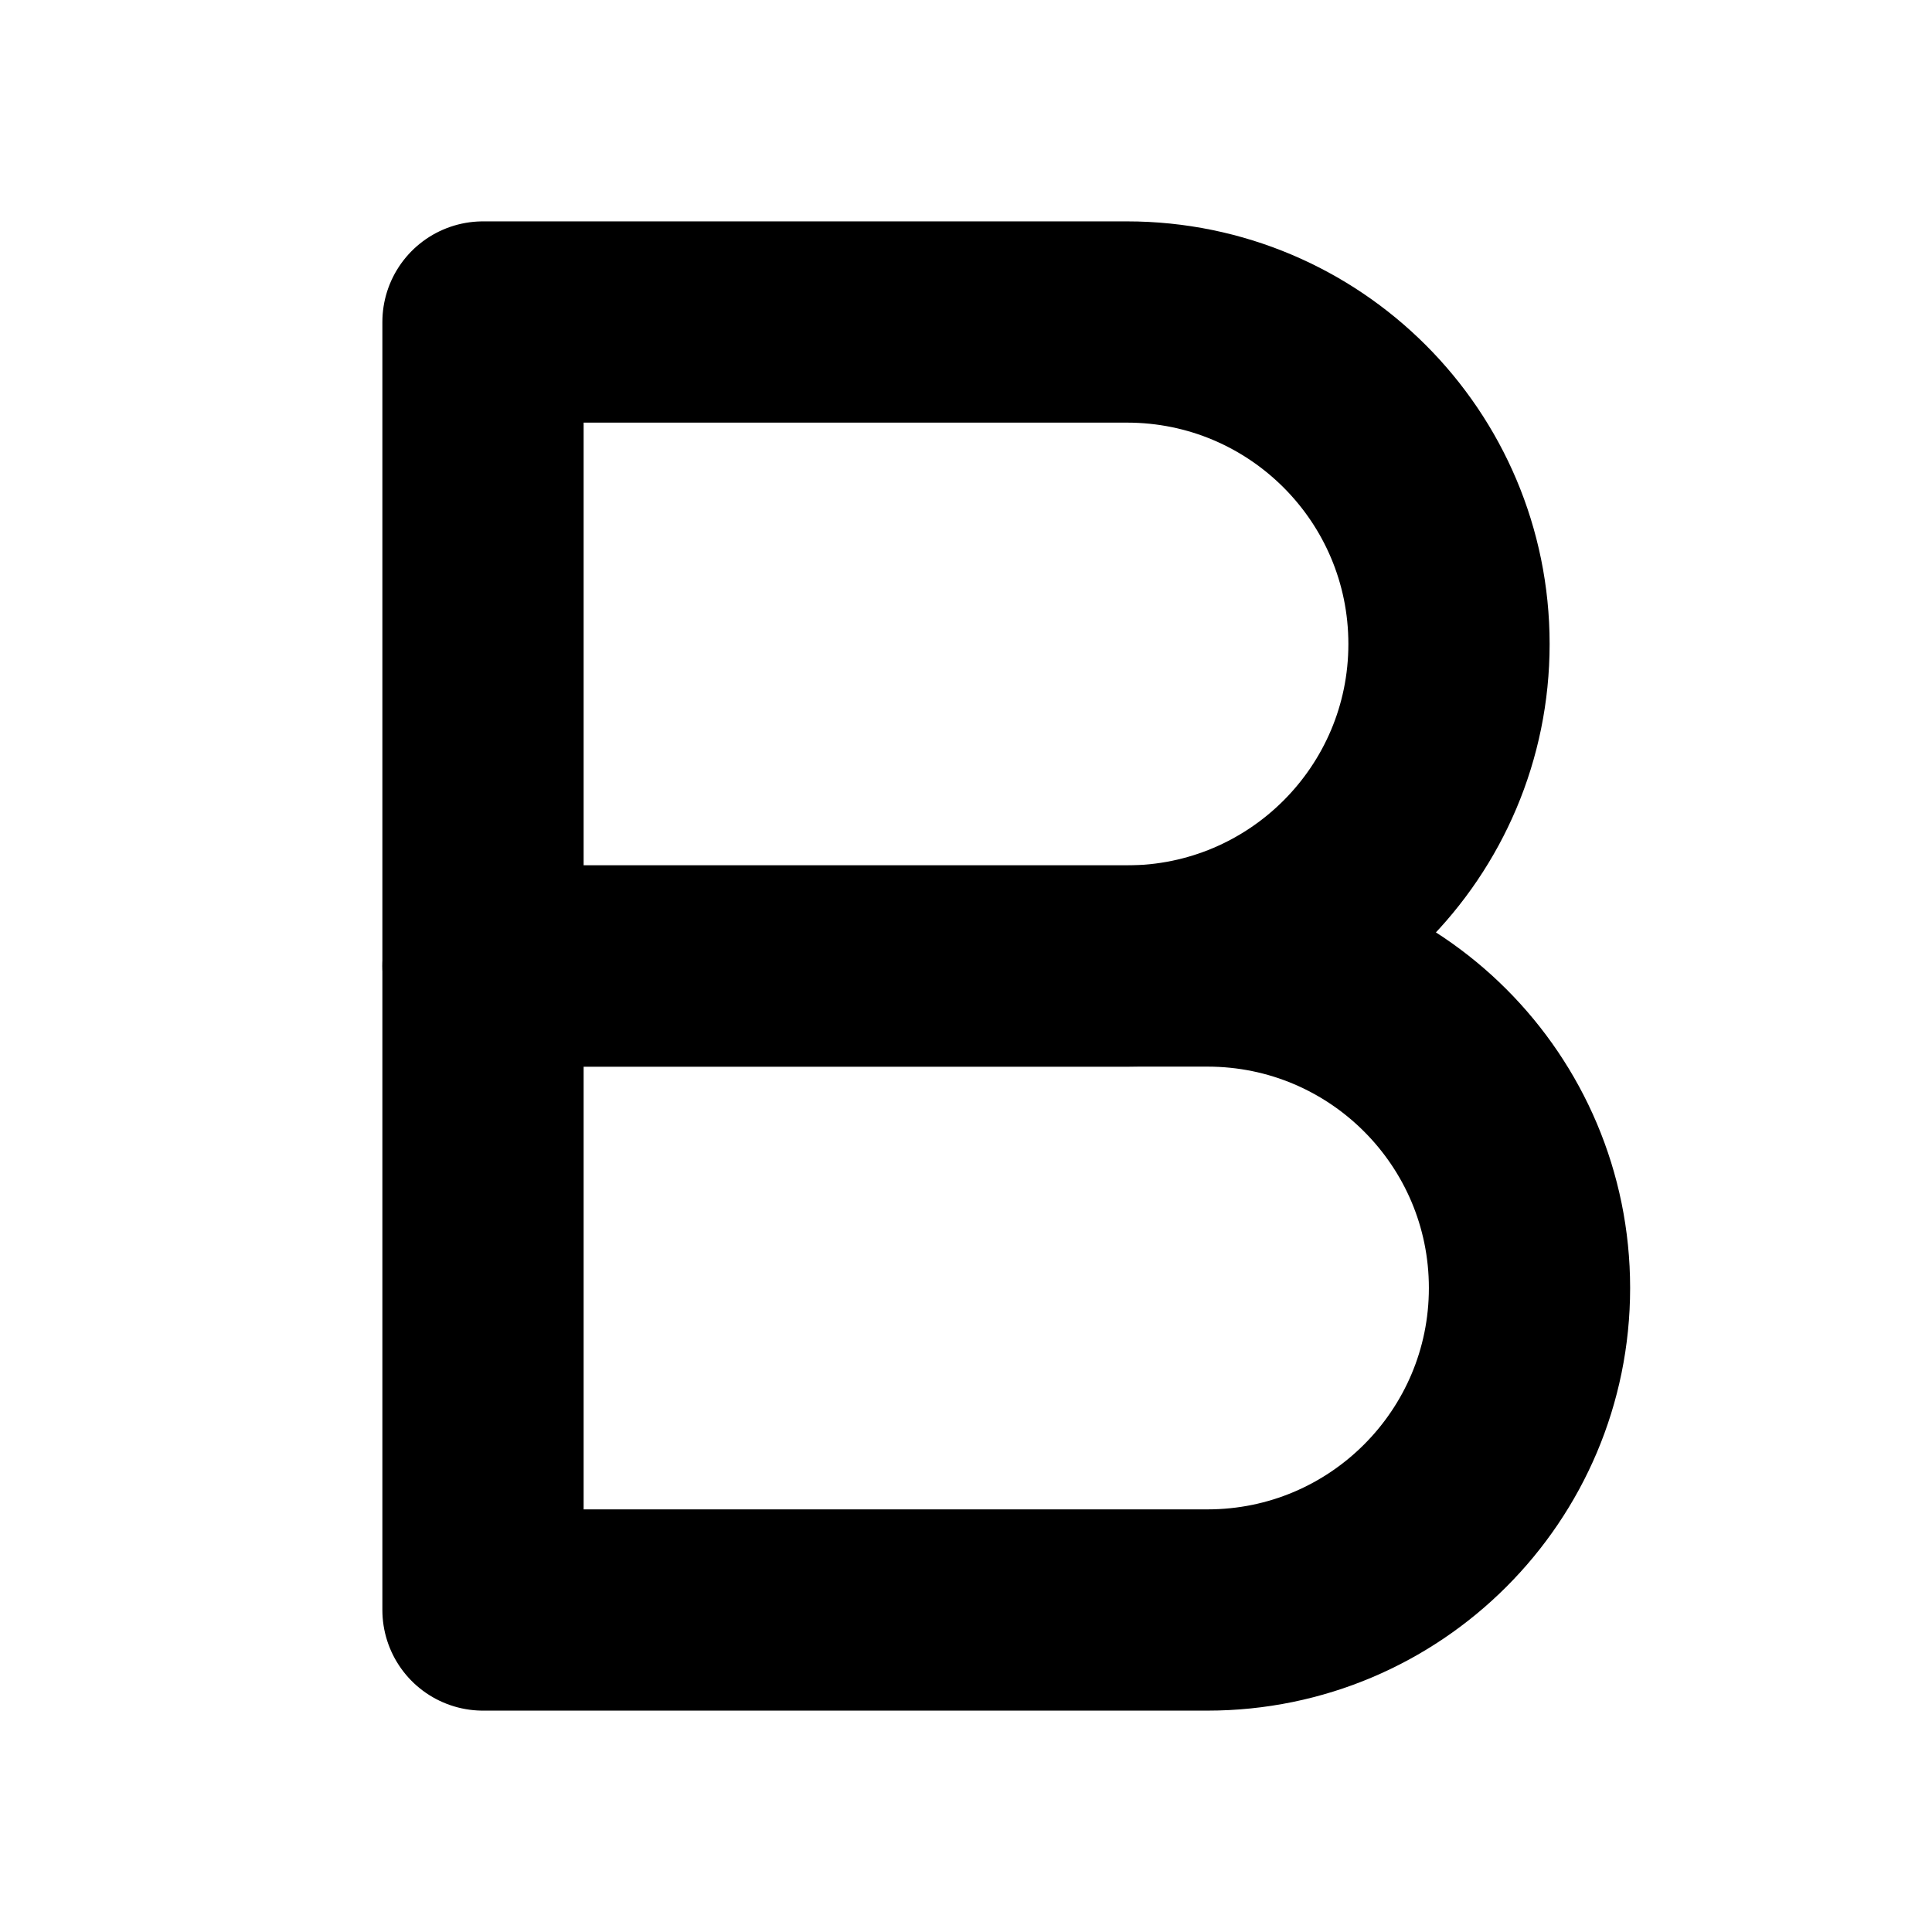
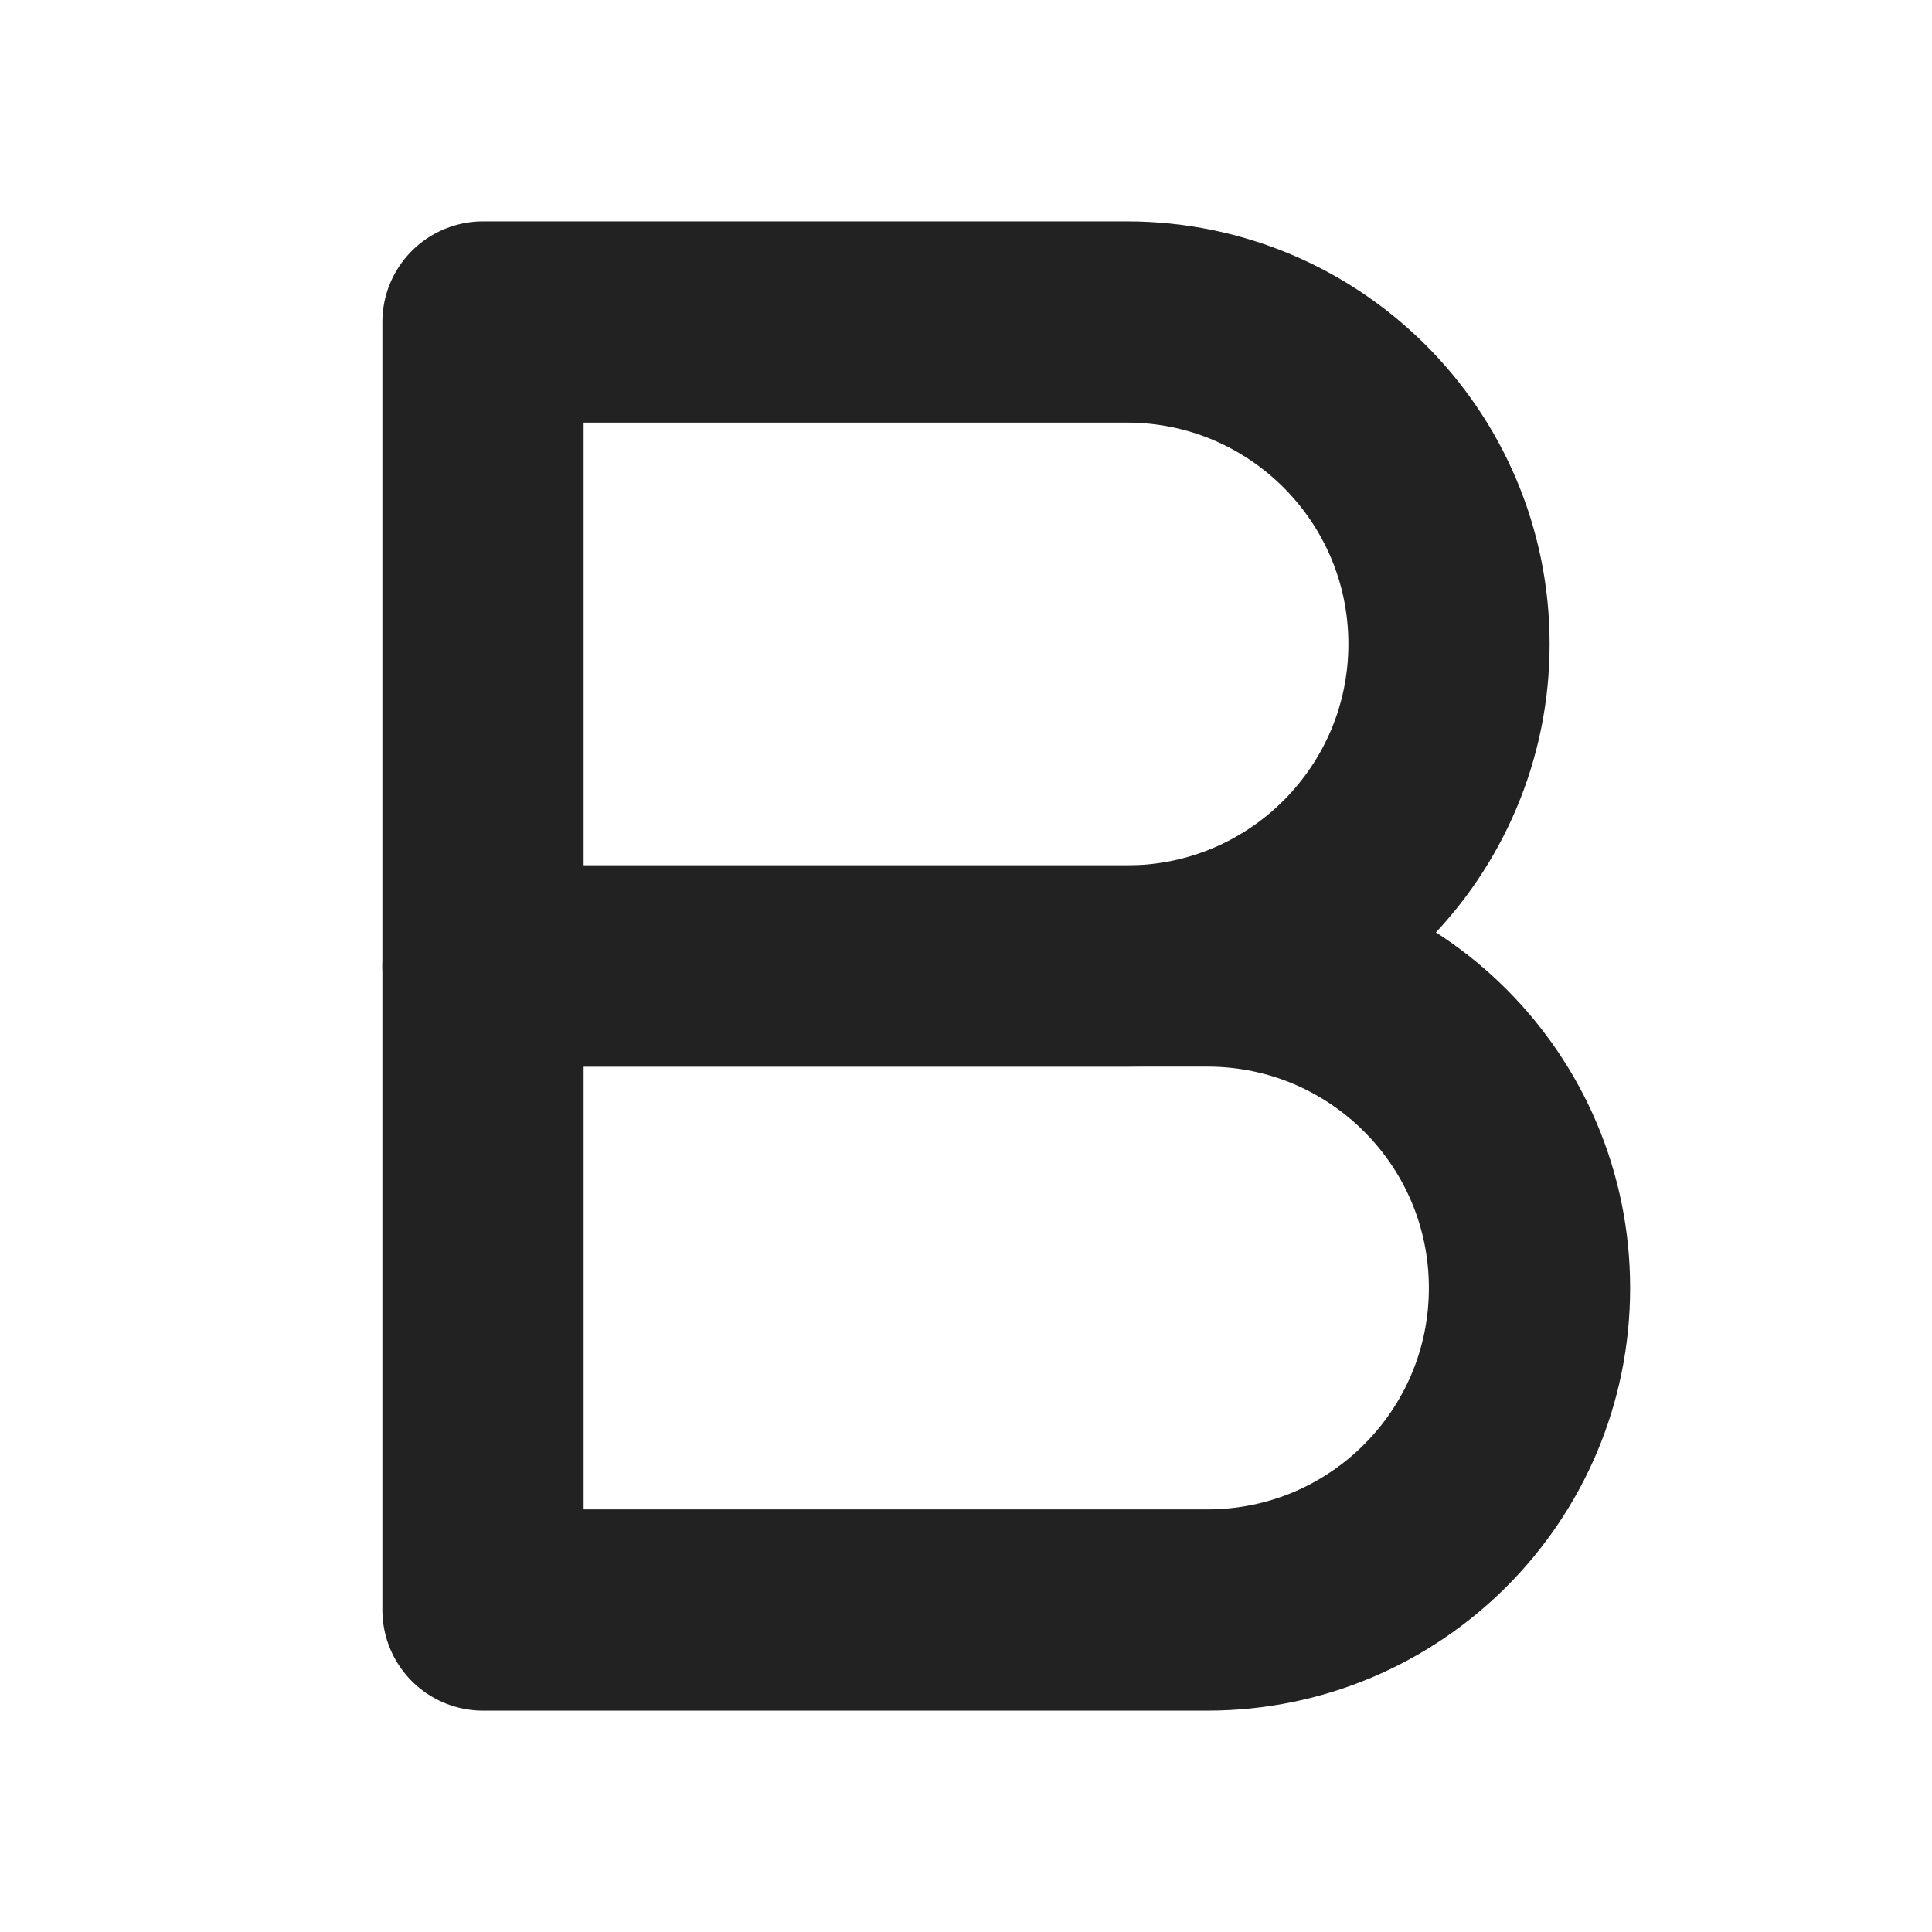
- <svg xmlns="http://www.w3.org/2000/svg" viewBox="0 0 24 24" fill="none" stroke="currentColor" stroke-width="2.5" stroke-linecap="round" stroke-linejoin="round">
+ <svg xmlns="http://www.w3.org/2000/svg" viewBox="0 0 24 24" fill="none" stroke="#222" stroke-width="2.5" stroke-linecap="round" stroke-linejoin="round">
  <path d="M6 4h8a4 4 0 0 1 4 4 4 4 0 0 1-4 4H6z" />
  <path d="M6 12h9a4 4 0 0 1 4 4 4 4 0 0 1-4 4H6z" />
</svg>
